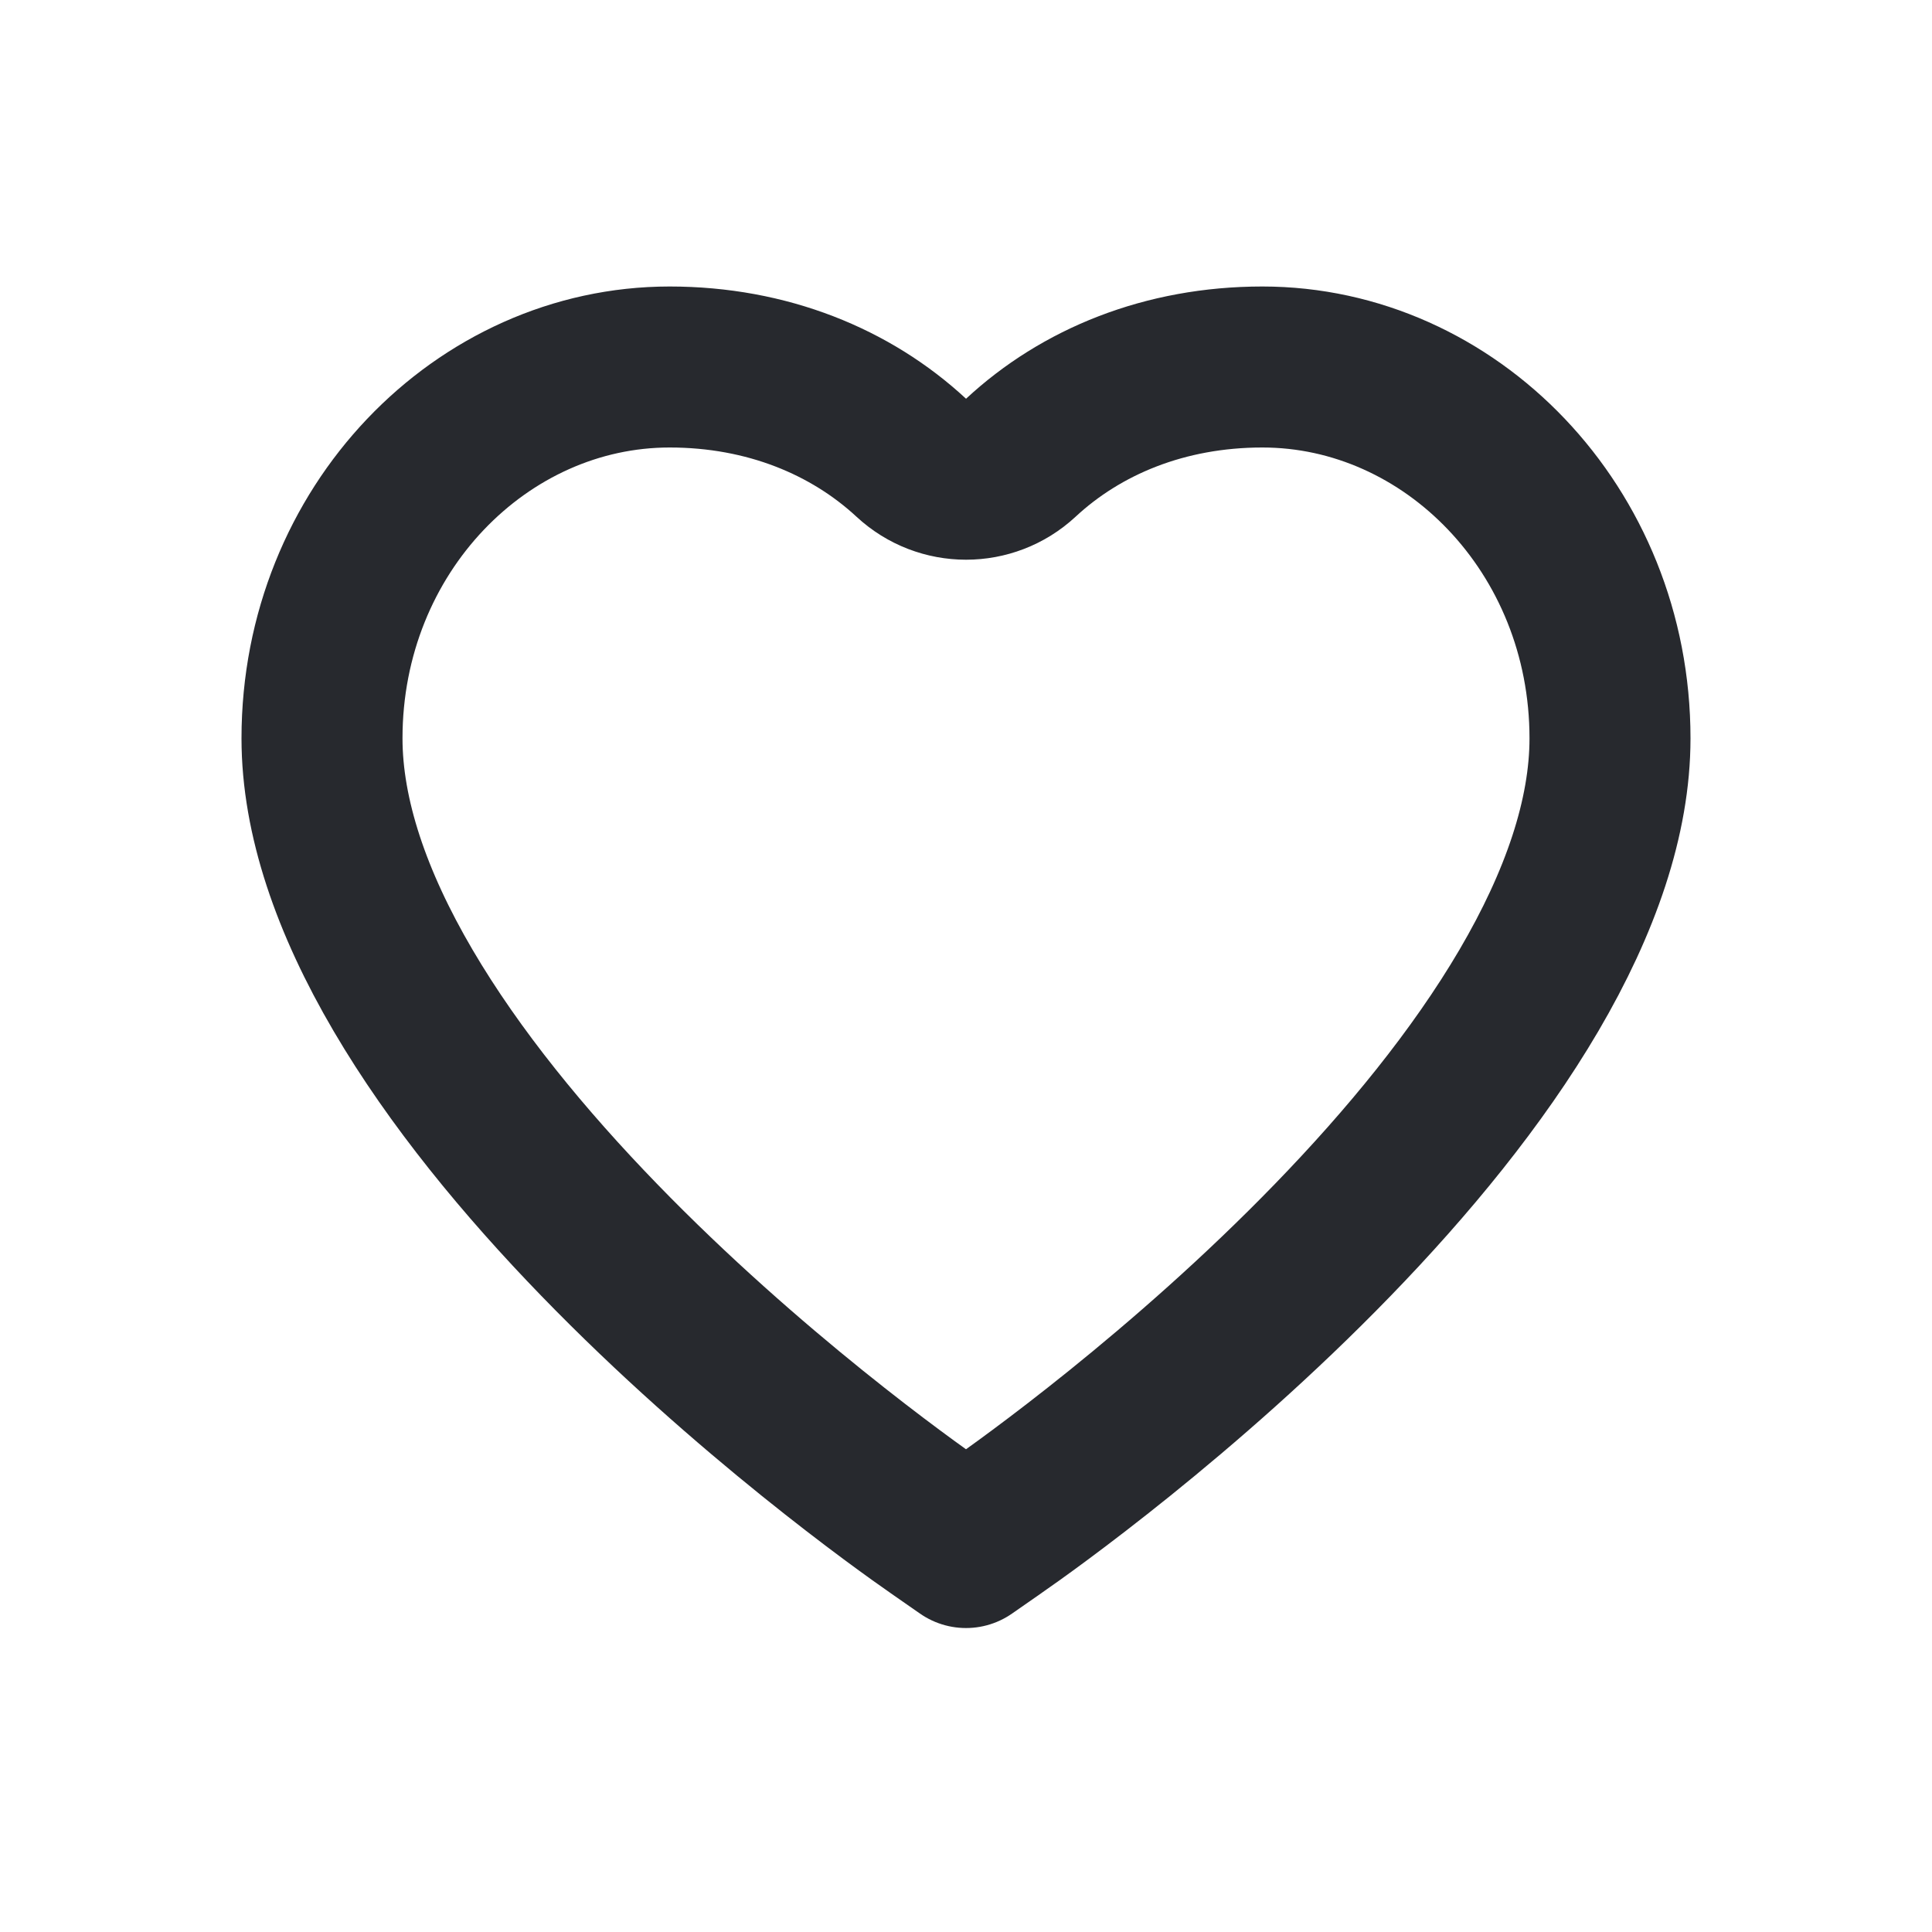
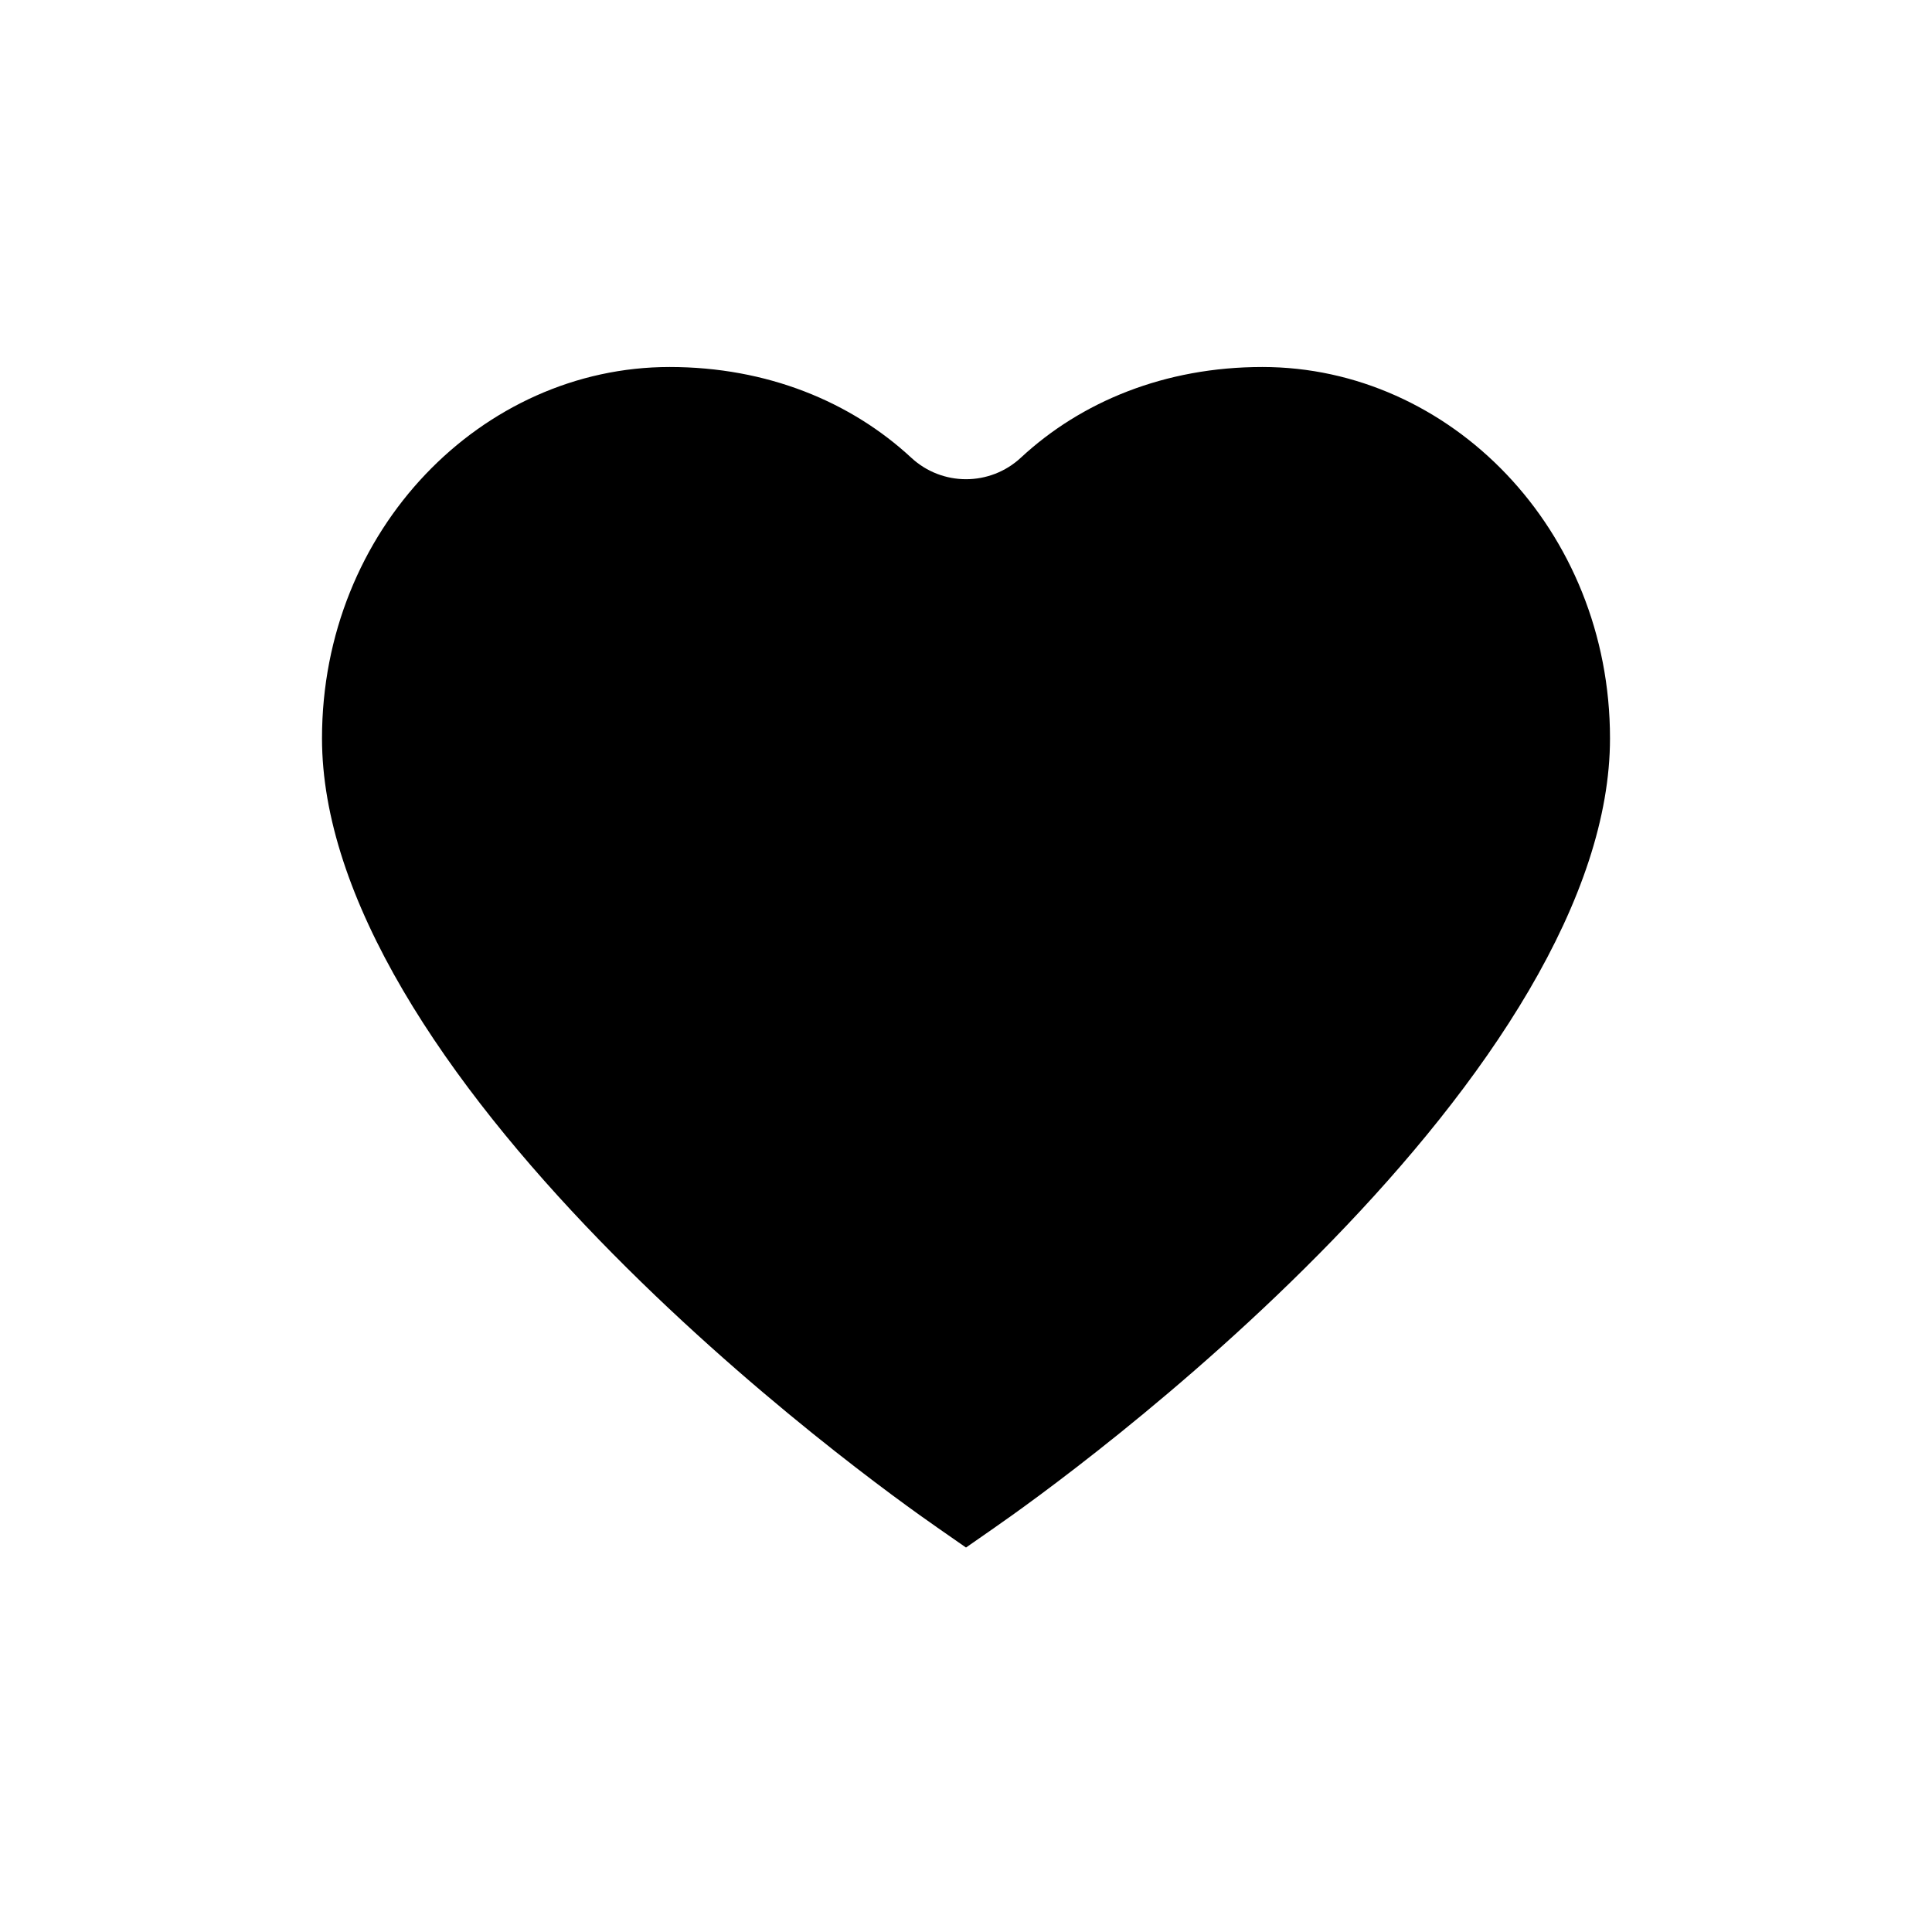
- <svg xmlns="http://www.w3.org/2000/svg" width="24" height="24" viewBox="0 0 24 24" fill="none">
-   <path d="M11.32 5.686C11.704 6.042 12.297 6.042 12.681 5.686C13.43 4.99 14.469 4.559 15.682 4.559C18.012 4.559 20 6.577 20 9.172C20 10.149 19.634 11.21 18.993 12.303C18.355 13.391 17.482 14.448 16.558 15.401C14.71 17.308 12.753 18.701 12.363 18.971L12.362 18.972L12 19.224L11.638 18.972L11.637 18.971C11.247 18.701 9.29 17.308 7.442 15.401C6.518 14.448 5.645 13.391 5.007 12.303C4.366 11.21 4 10.149 4 9.172C4 6.578 5.988 4.559 8.318 4.559C9.53 4.559 10.57 4.991 11.32 5.686Z" stroke="#27292E" stroke-width="2" stroke-linejoin="round" />
+ <svg xmlns="http://www.w3.org/2000/svg" width="24" height="24" viewBox="0 0 24 24" fill="">
+   <path d="M11.32 5.686C11.704 6.042 12.297 6.042 12.681 5.686C13.43 4.99 14.469 4.559 15.682 4.559C18.012 4.559 20 6.577 20 9.172C20 10.149 19.634 11.21 18.993 12.303C18.355 13.391 17.482 14.448 16.558 15.401C14.71 17.308 12.753 18.701 12.363 18.971L12.362 18.972L12 19.224L11.638 18.972L11.637 18.971C11.247 18.701 9.29 17.308 7.442 15.401C6.518 14.448 5.645 13.391 5.007 12.303C4.366 11.21 4 10.149 4 9.172C4 6.578 5.988 4.559 8.318 4.559C9.53 4.559 10.57 4.991 11.32 5.686Z" stroke="" stroke-width="2" stroke-linejoin="round" fill="" />
</svg>
